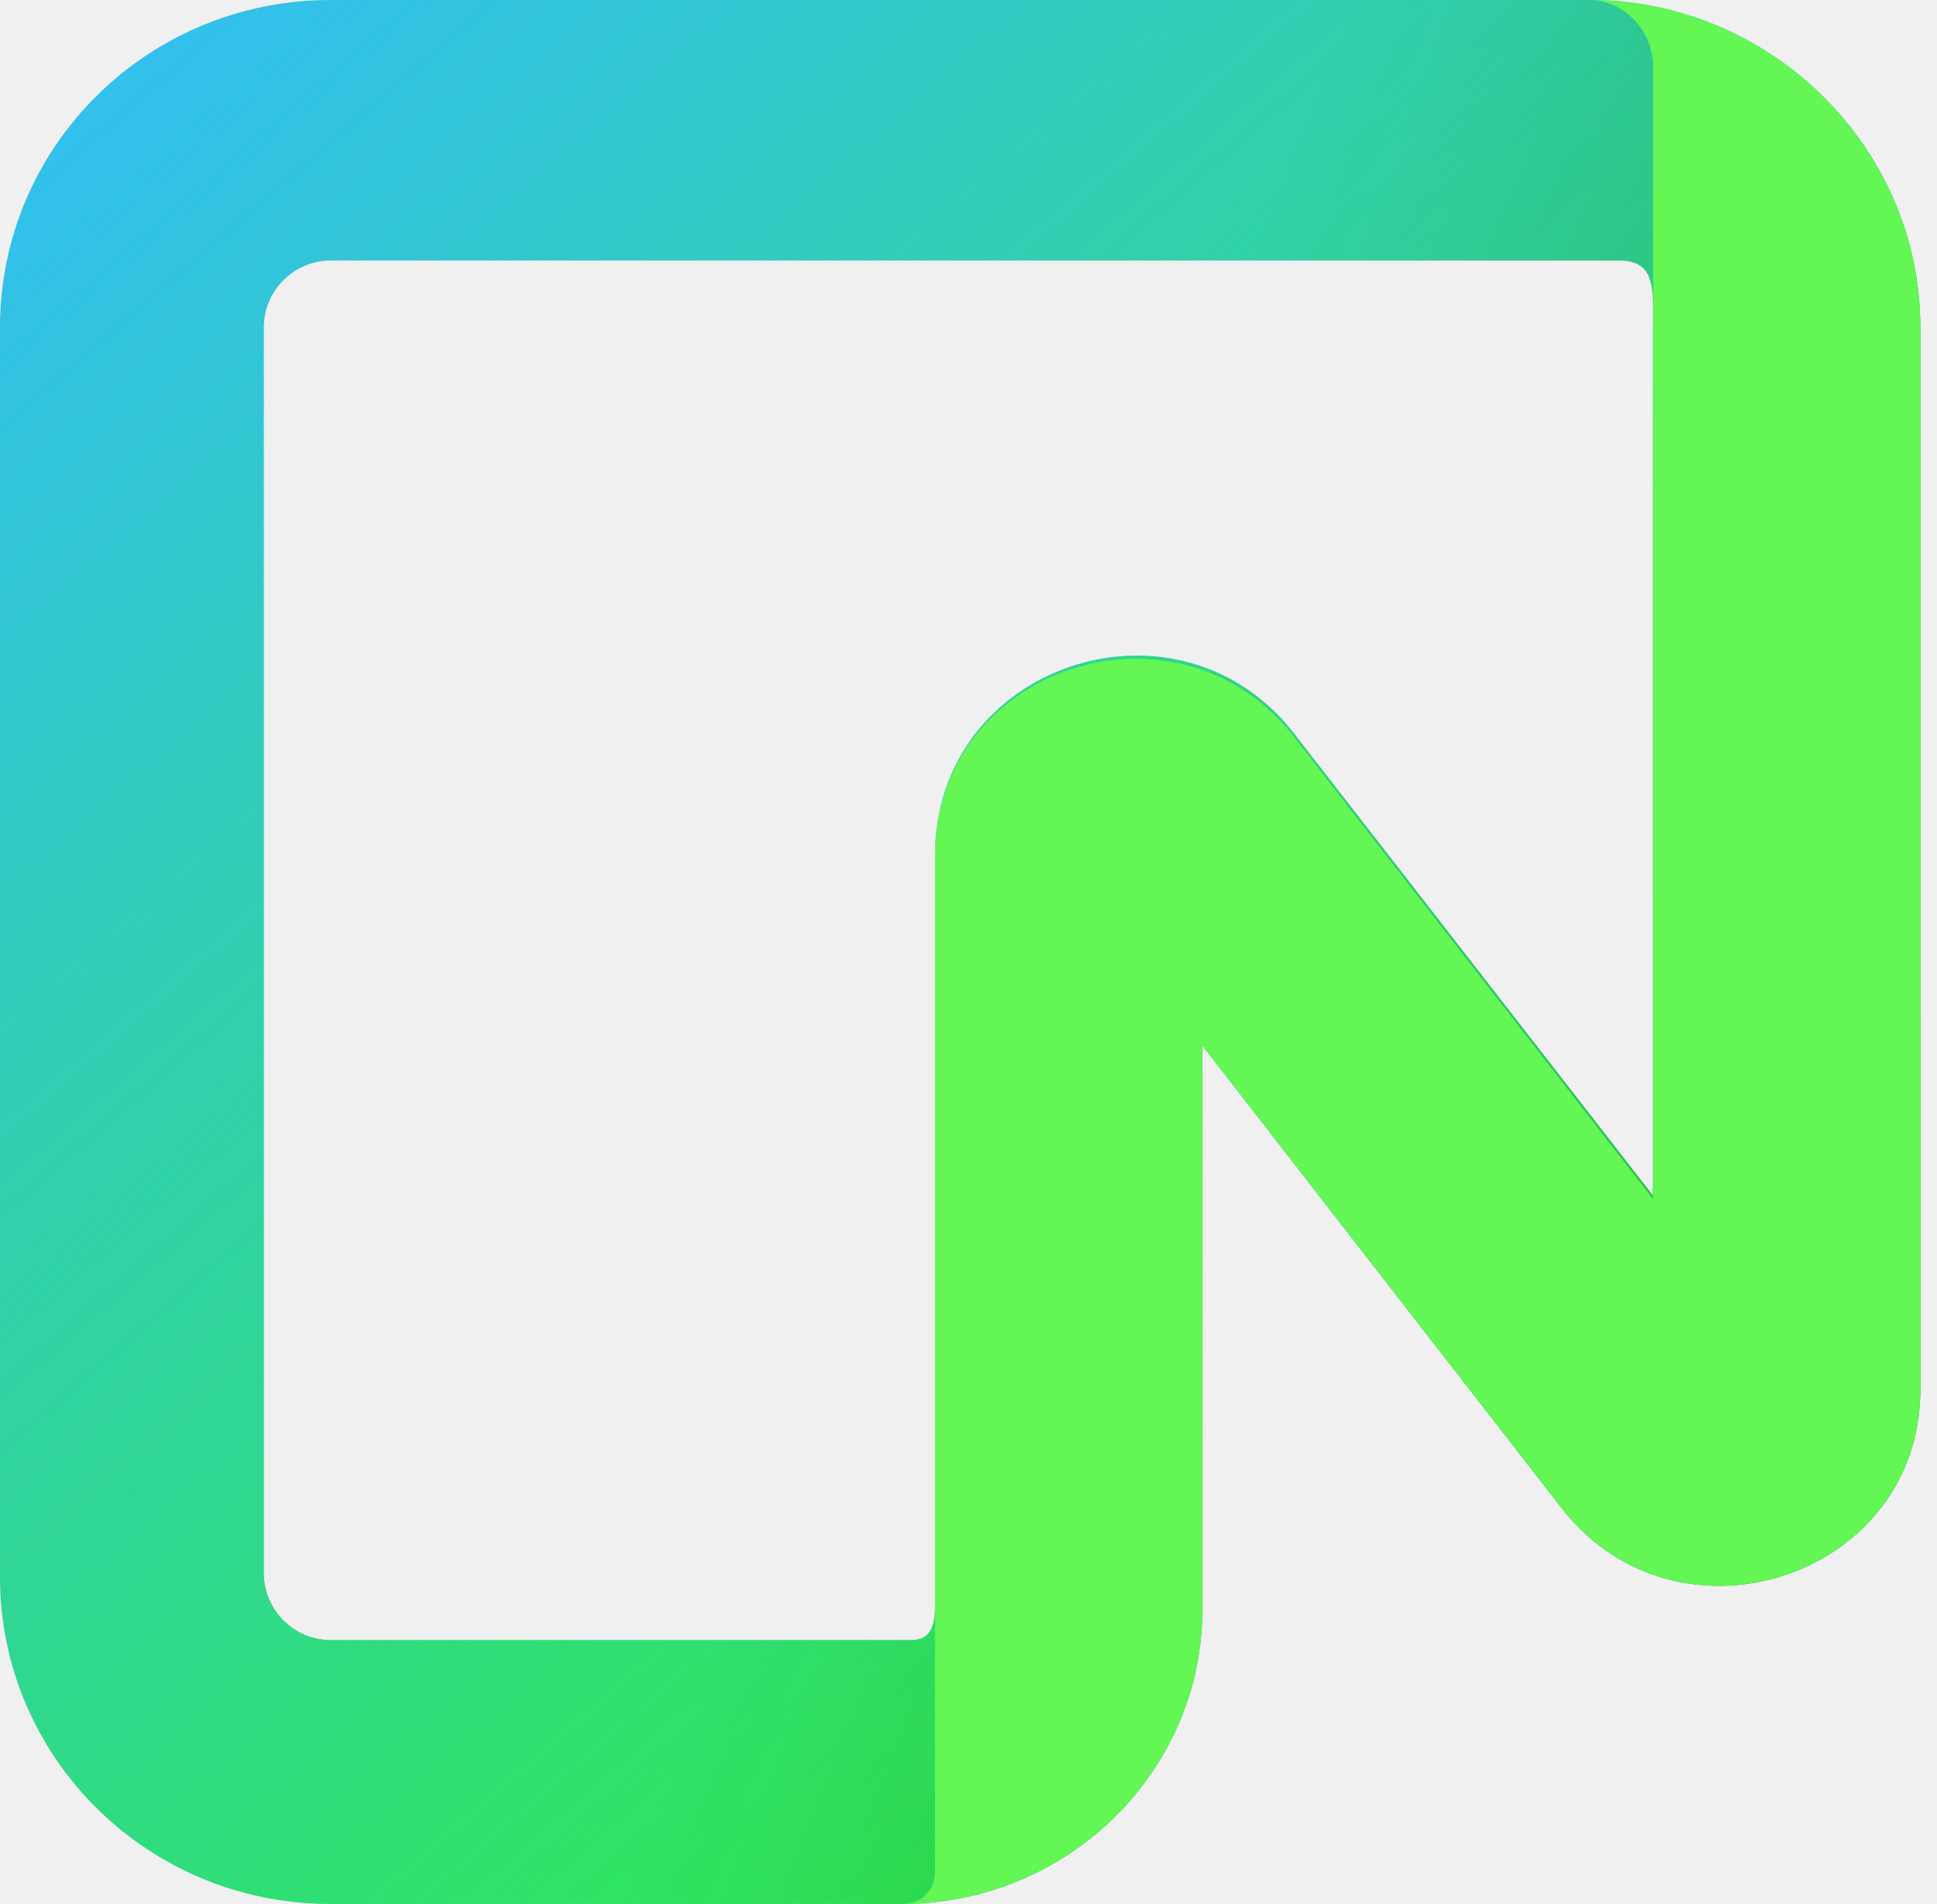
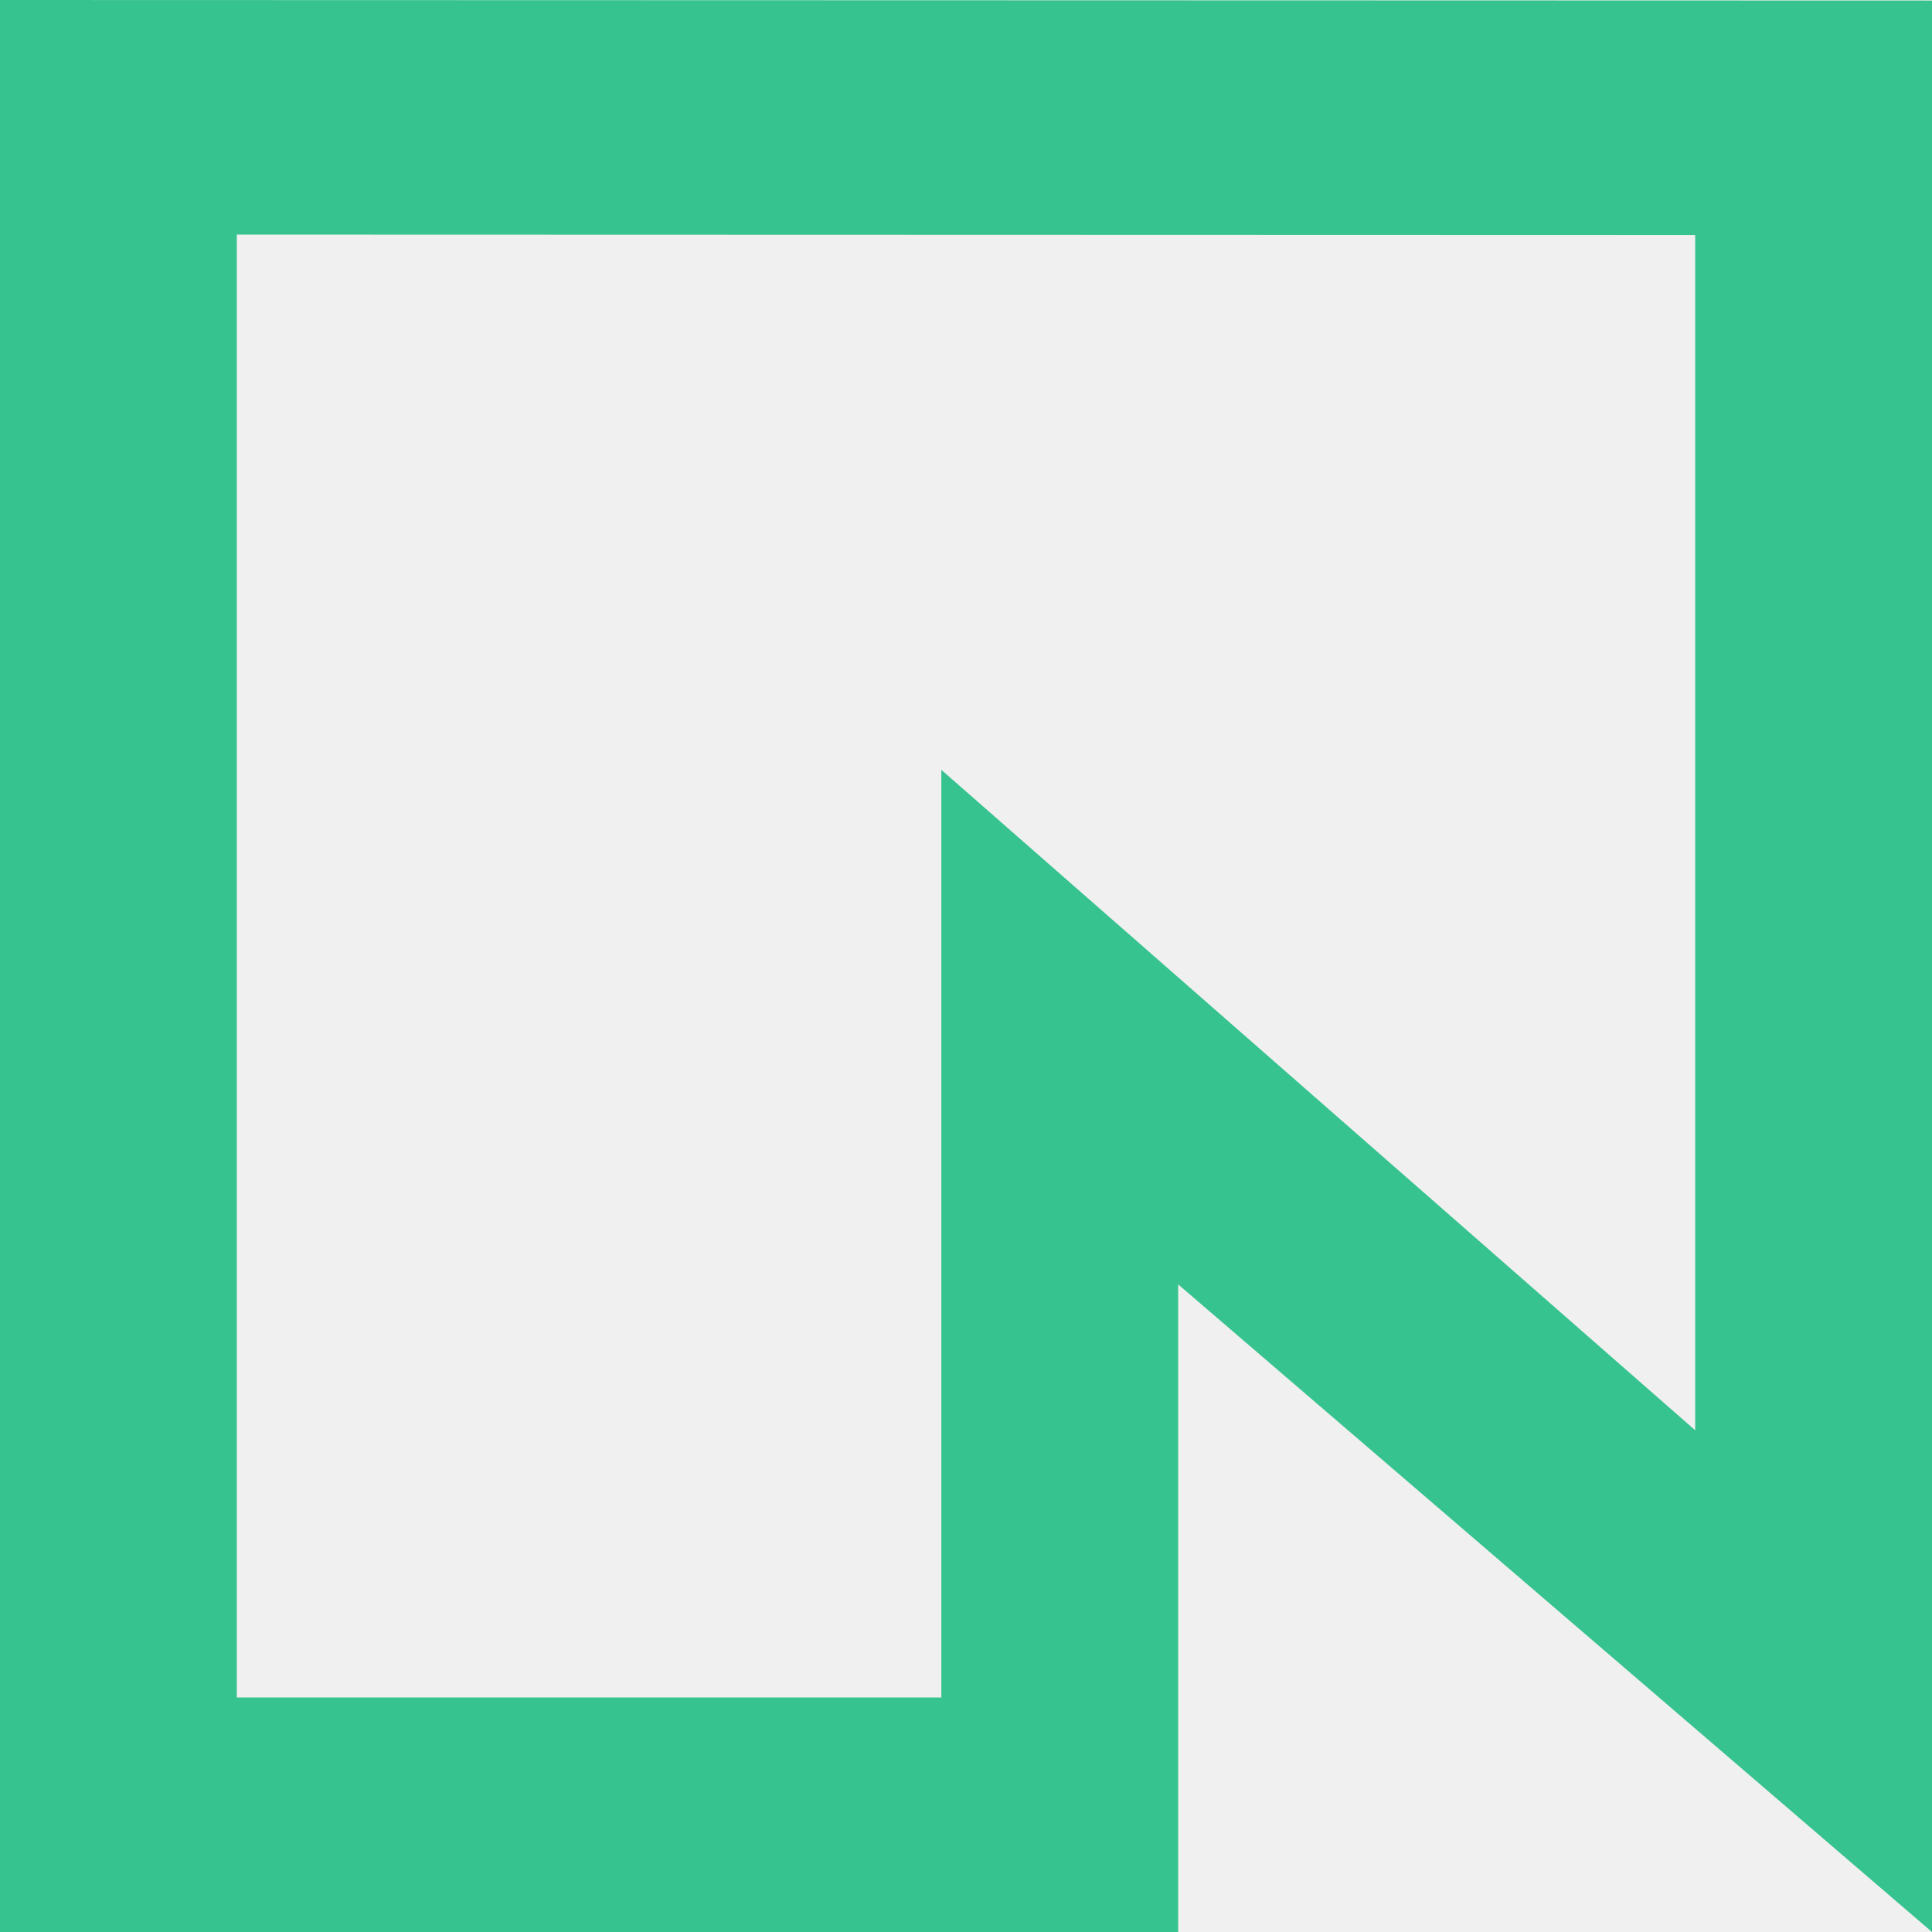
- <svg xmlns="http://www.w3.org/2000/svg" version="1.2" viewBox="0 0 58 57" width="58" height="57">
+ <svg xmlns="http://www.w3.org/2000/svg" width="64" height="64" viewBox="0 0 64 64" fill="none">
+   <g clip-path="url(#clip0_799_2814)">
+     <path d="M64 0.018V64L39.028 42.547V64H0V0L64 0.018ZM7.845 56.232H31.183V25.502L56.155 47.379V7.784L7.845 7.77V56.232Z" fill="#37C38F" />
+   </g>
  <defs>
-     <linearGradient id="g1" x2="1" gradientUnits="userSpaceOnUse" gradientTransform="matrix(-50.032,-57.652,62.466,-54.21,57.588,57)">
-       <stop offset="0" stop-color="#2ef51c" stop-opacity="1" />
-       <stop offset="1" stop-color="#2ef51c" stop-opacity="0" />
-     </linearGradient>
-     <linearGradient id="g2" x2="1" gradientUnits="userSpaceOnUse" gradientTransform="matrix(-34.011,-13.404,13.812,-35.046,57.461,56.966)">
-       <stop offset="0" stop-color="#000000" stop-opacity=".9" />
-       <stop offset="1" stop-color="#1a1a1a" stop-opacity="0" />
-     </linearGradient>
+     <clipPath id="clip0_799_2814">
+       <rect width="64" height="64" fill="white" />
+     </clipPath>
  </defs>
-   <style>
- 		.s0 { fill: #32c0ed } 
- 		.s1 { fill: url(#g1) } 
- 		.s2 { opacity: .3;fill: url(#g2) } 
- 		.s3 { fill: #63f655 } 
- 	</style>
-   <path fill-rule="evenodd" class="s0" d="m0 9.8c0-5.4 4.4-9.8 9.9-9.8h37.7c5.4 0 9.9 4.4 9.9 9.8v31.8c0 5.6-7.2 8-10.7 3.6l-10.8-13.9v16.9c0 4.8-4 8.8-9 8.8h-17.1c-5.5 0-9.9-4.4-9.9-9.8zm9.9-2c-1.1 0-2 0.9-2 2v37.3c0 1.1 0.9 2 2 2h17.4c0.6 0 0.7-0.5 0.7-1v-22.5c0-5.7 7.2-8.1 10.7-3.7l10.8 13.9v-26c0-1.1 0.1-2-1-2z" />
-   <path fill-rule="evenodd" class="s1" d="m0 9.8c0-5.4 4.4-9.8 9.9-9.8h37.7c5.4 0 9.9 4.4 9.9 9.8v31.8c0 5.6-7.2 8-10.7 3.6l-10.8-13.9v16.9c0 4.8-4 8.8-9 8.8h-17.1c-5.5 0-9.9-4.4-9.9-9.8zm9.9-2c-1.1 0-2 0.9-2 2v37.3c0 1.1 0.9 2 2 2h17.4c0.6 0 0.7-0.5 0.7-1v-22.5c0-5.7 7.2-8.1 10.7-3.7l10.8 13.9v-26c0-1.1 0.1-2-1-2z" />
-   <path fill-rule="evenodd" class="s2" d="m0 9.8c0-5.4 4.4-9.8 9.9-9.8h37.7c5.4 0 9.9 4.4 9.9 9.8v31.8c0 5.6-7.2 8-10.7 3.6l-10.8-13.9v16.9c0 4.8-4 8.8-9 8.8h-17.1c-5.5 0-9.9-4.4-9.9-9.8zm9.9-2c-1.1 0-2 0.9-2 2v37.3c0 1.1 0.9 2 2 2h17.4c0.6 0 0.7-0.5 0.7-1v-22.5c0-5.7 7.2-8.1 10.7-3.7l10.8 13.9v-26c0-1.1 0.1-2-1-2z" />
-   <path class="s3" d="m47.6 0c5.4 0 9.9 4.4 9.9 9.8v31.8c0 5.6-7.2 8-10.7 3.6l-10.8-13.9v16.9c0 4.8-4 8.8-9 8.8 0.6 0 1-0.4 1-1v-30.4c0-5.6 7.2-8 10.7-3.6l10.8 13.9v-33.9c0-1.1-0.9-2-1.9-2z" />
</svg>
